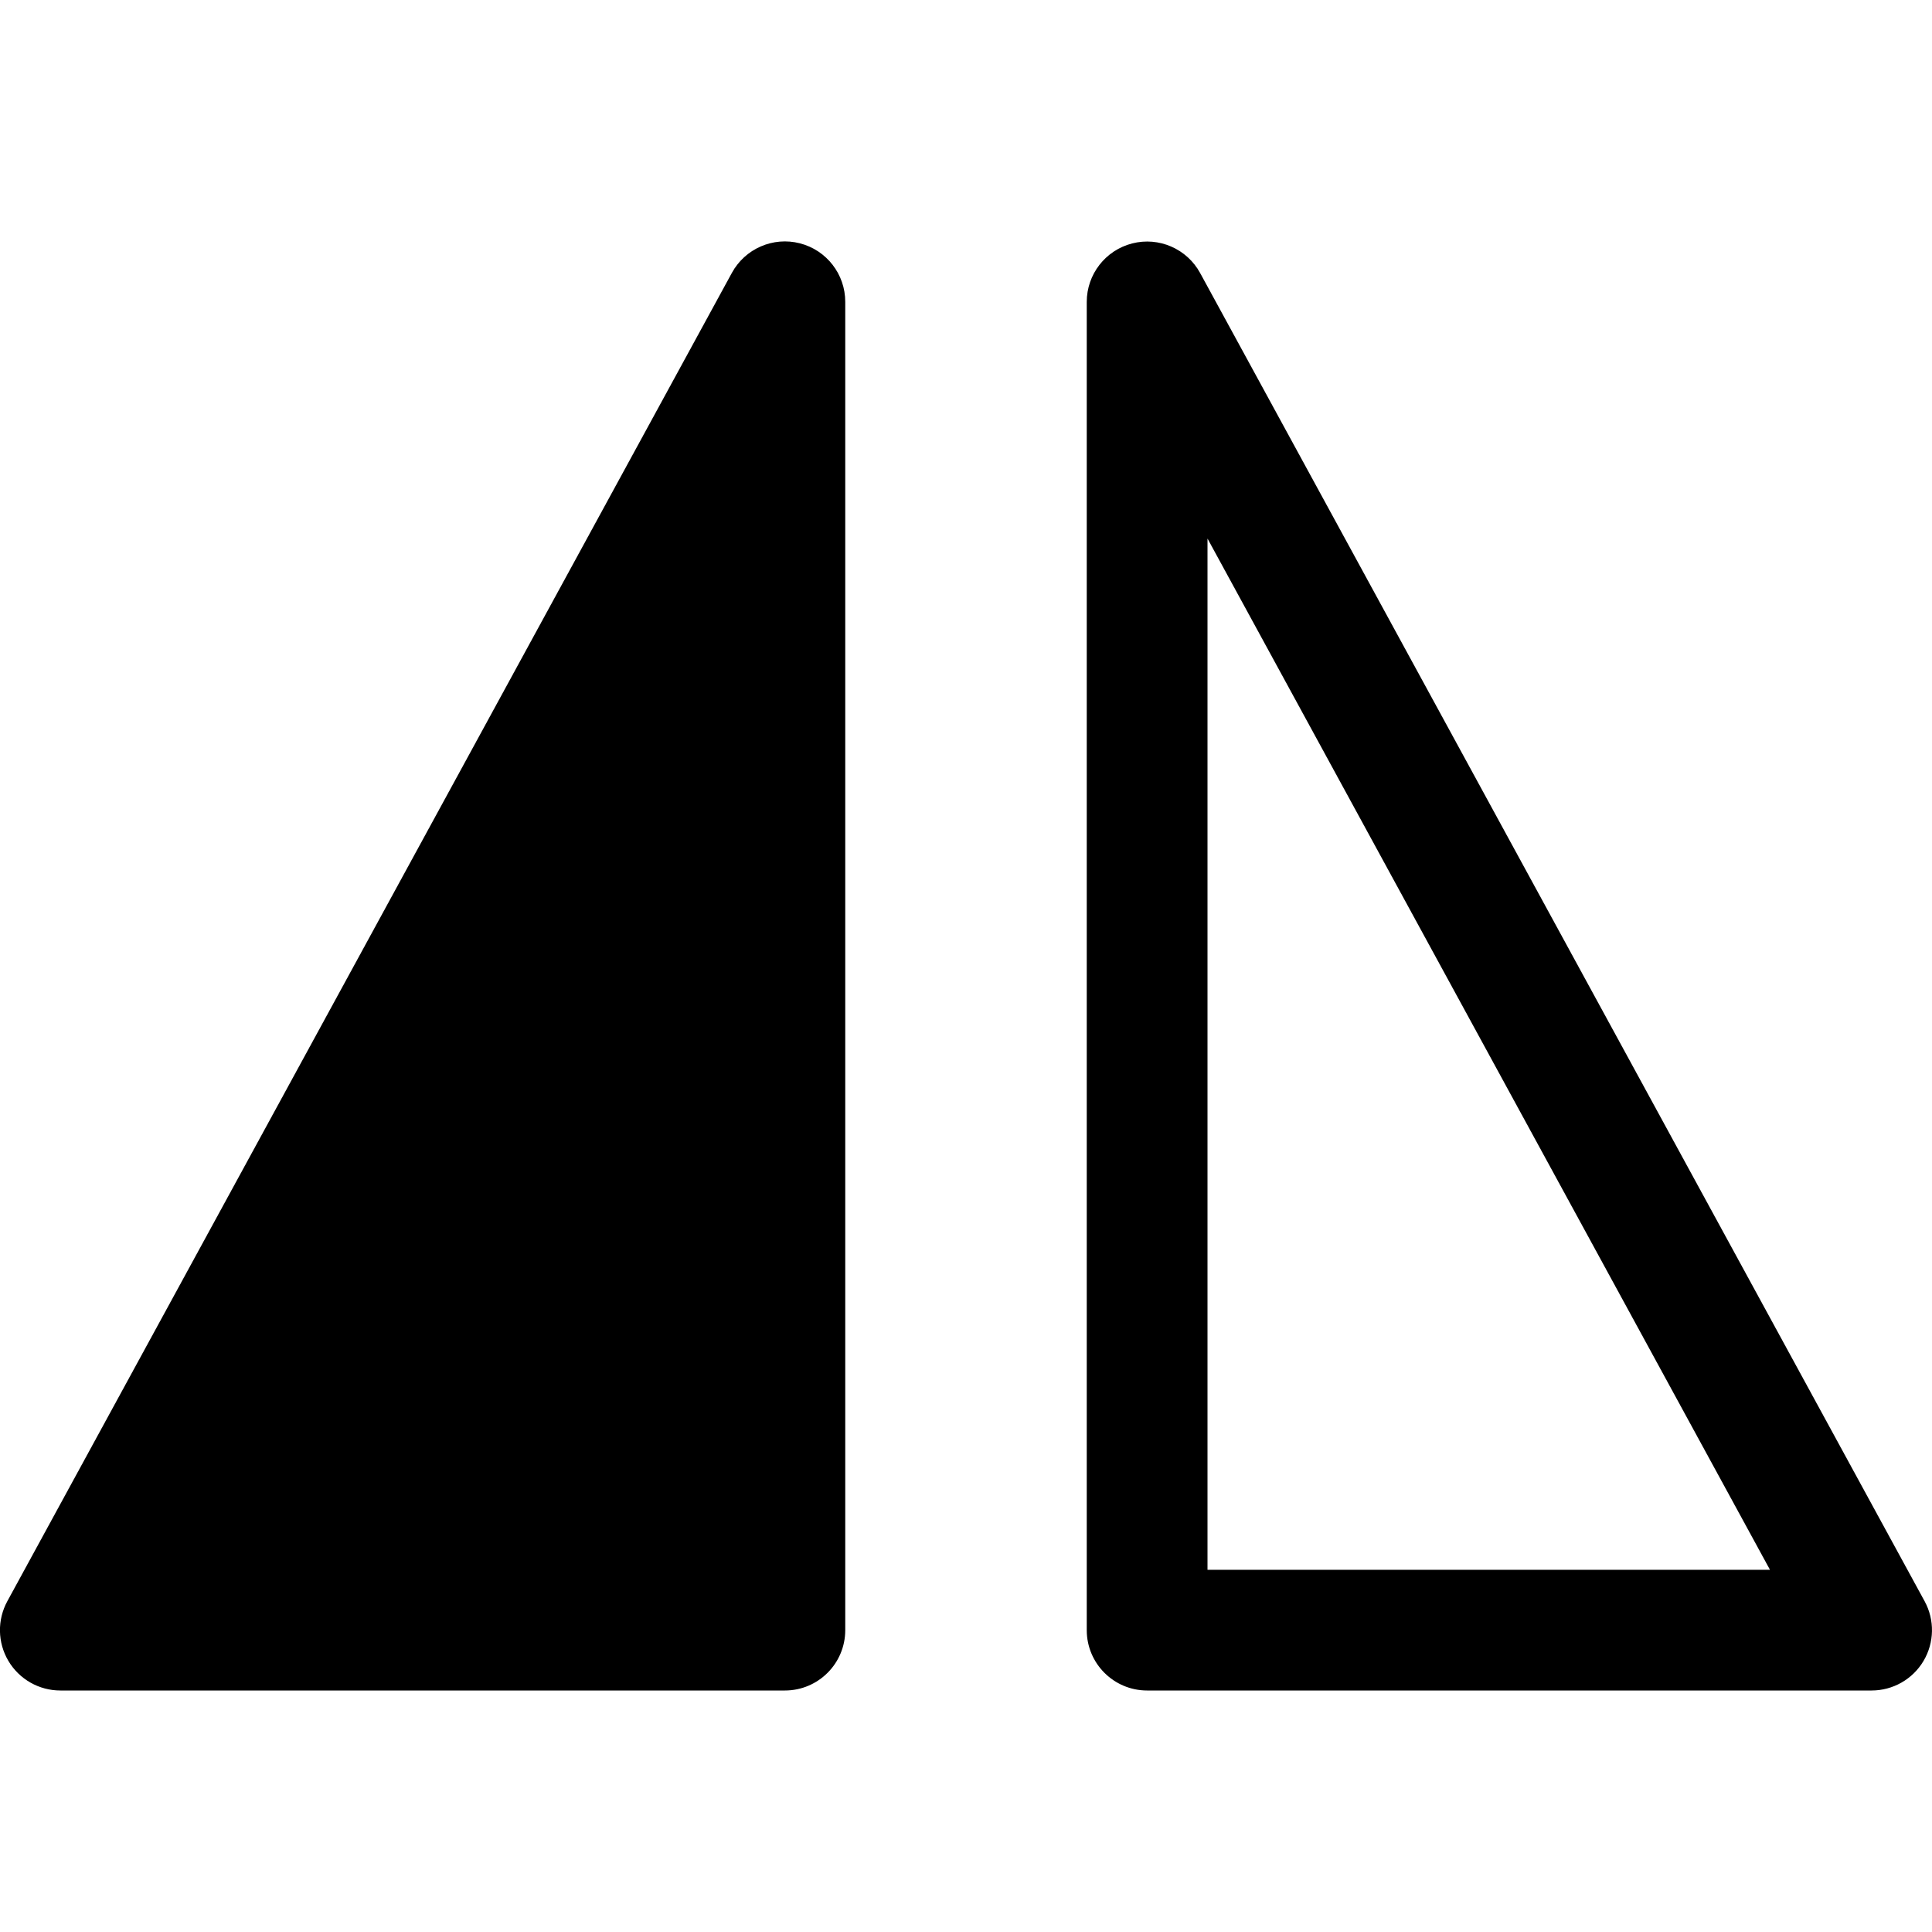
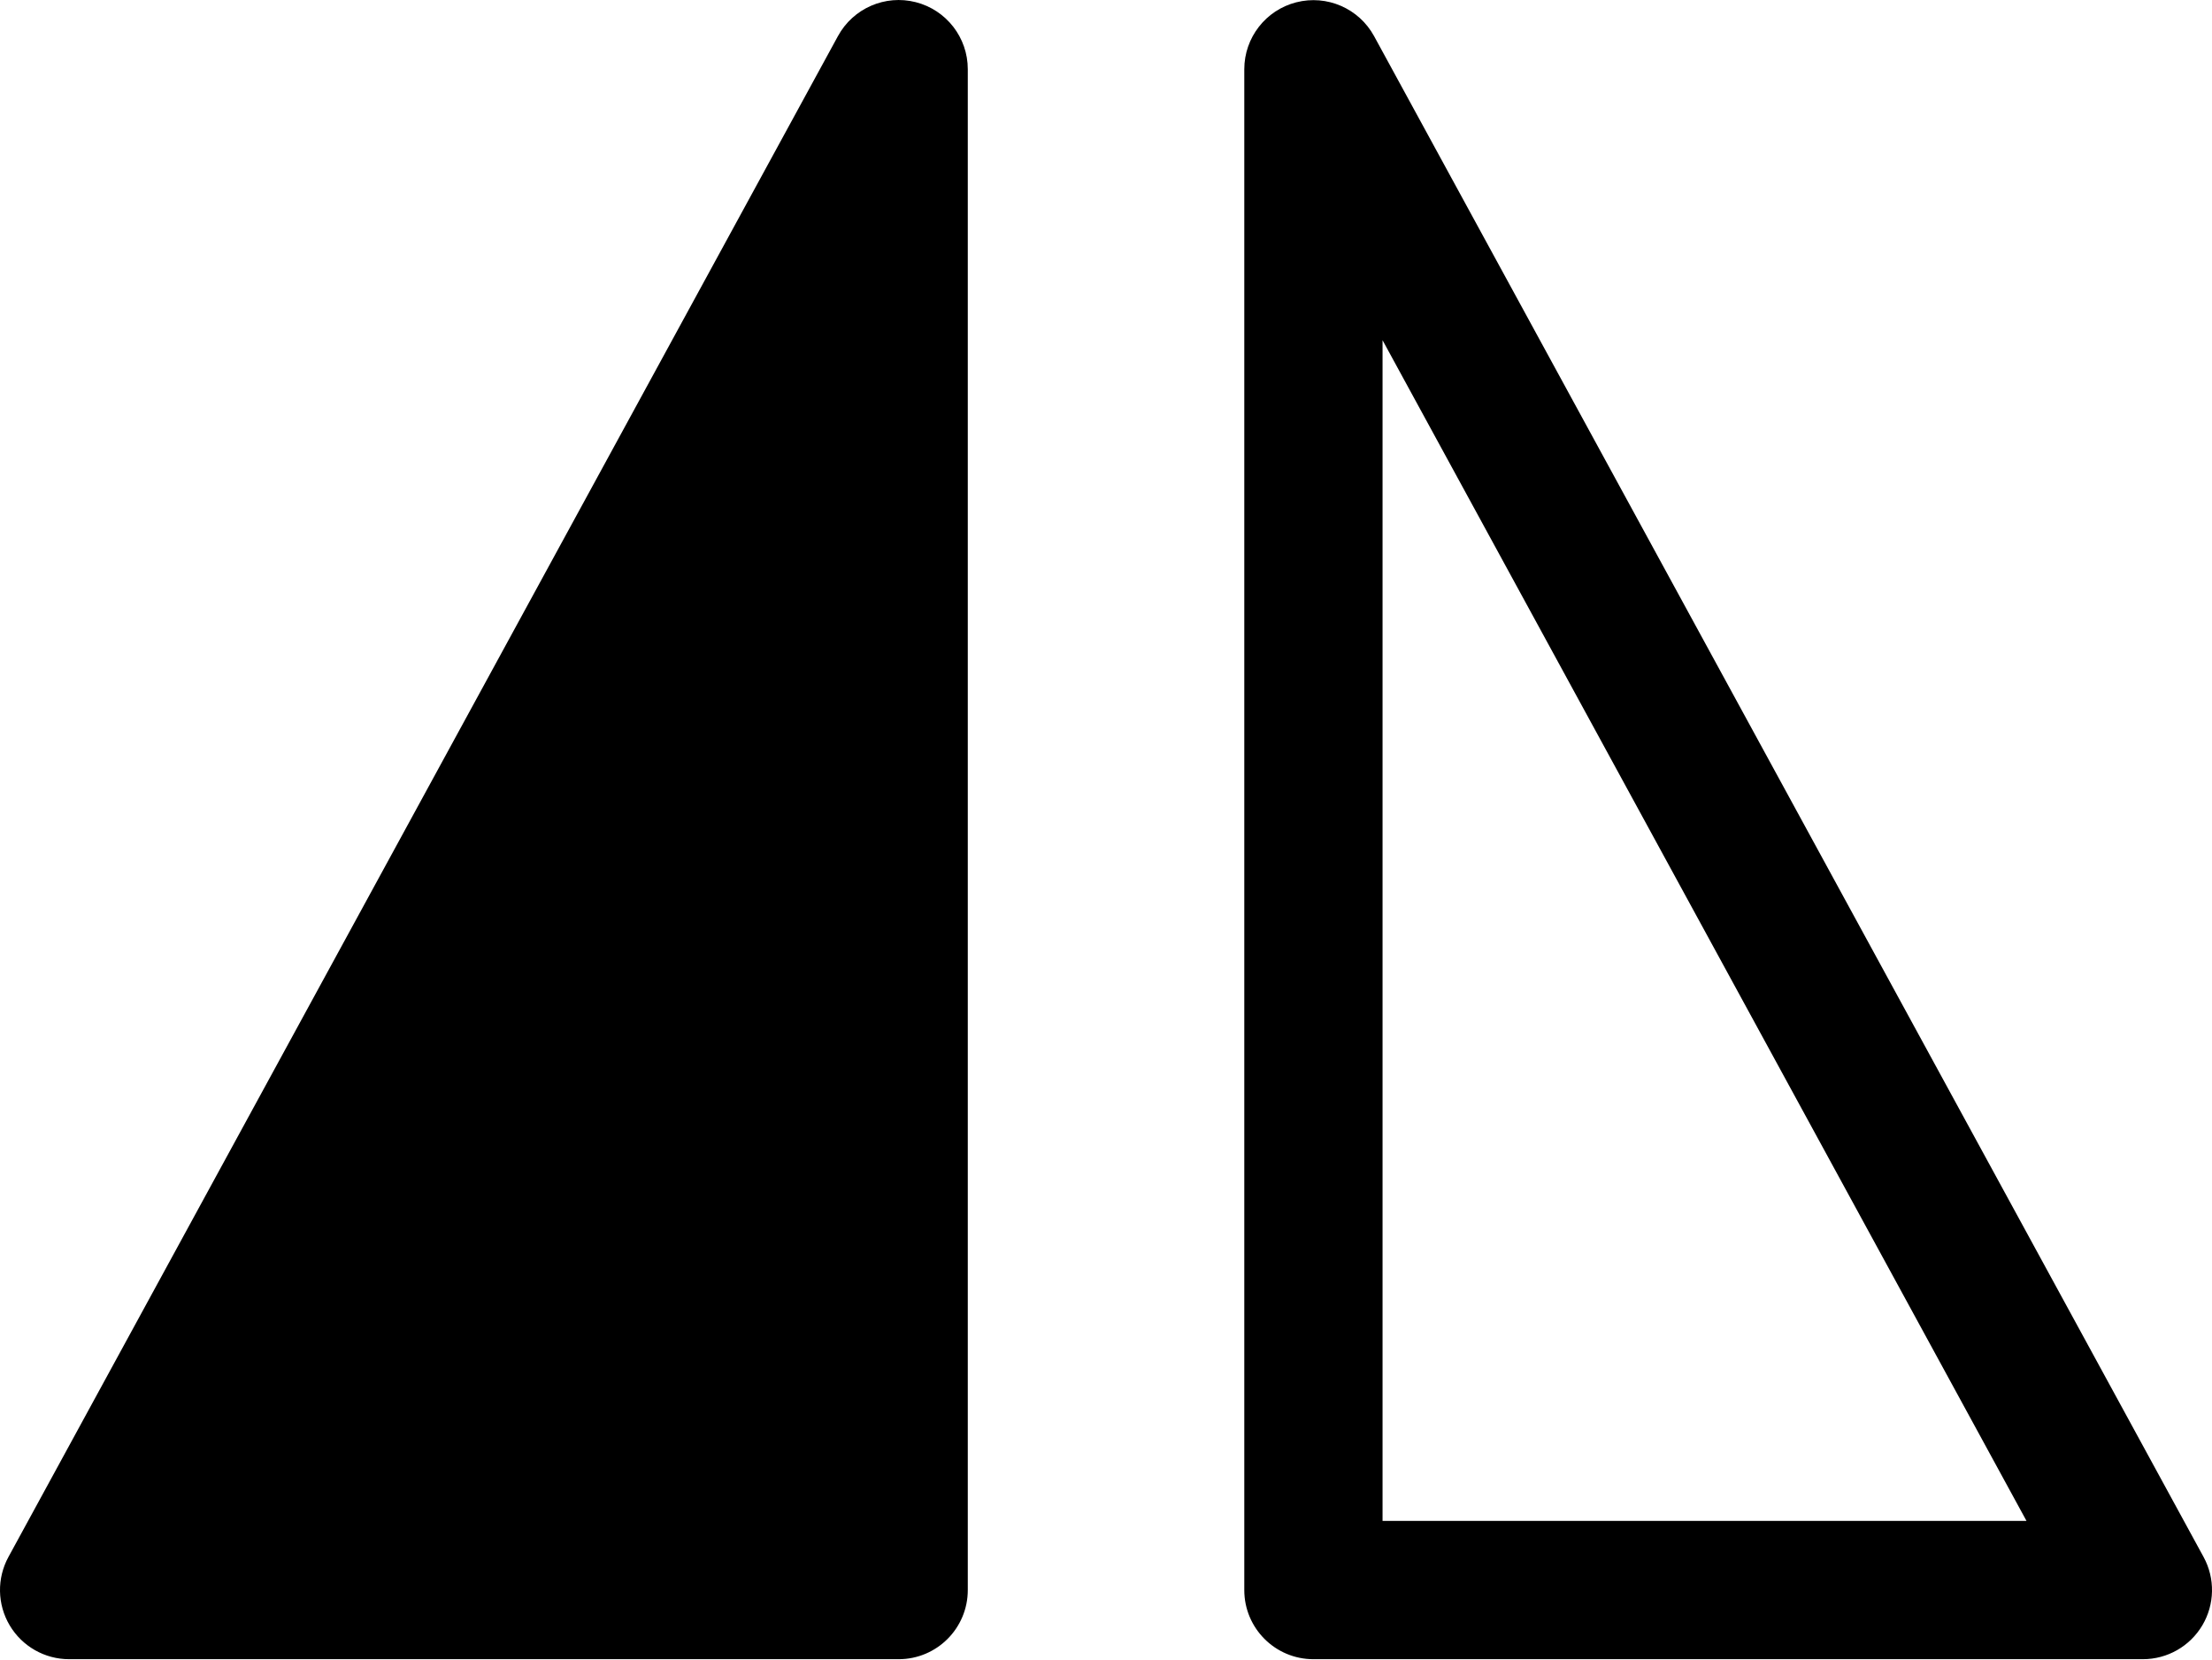
- <svg xmlns="http://www.w3.org/2000/svg" width="16" height="16" fill="currentColor" class="bi bi-symmetry-vertical" viewBox="0 0 16 16">
-   <path d="M7 2.5a.5.5 0 0 0-.939-.24l-6 11A.5.5 0 0 0 .5 14h6a.5.5 0 0 0 .5-.5zm2.376-.484a.5.5 0 0 1 .563.245l6 11A.5.5 0 0 1 15.5 14h-6a.5.5 0 0 1-.5-.5v-11a.5.5 0 0 1 .376-.484M10 4.46V13h4.658L10 4.46z" />
+ <svg xmlns="http://www.w3.org/2000/svg" width="151.174" height="113.386" fill="currentColor" class="bi bi-symmetry-vertical" viewBox="0 0 151.174 113.386" version="1.1" id="svg2103">
+   <defs id="defs2107" />
+   <path d="M 66.141,4.73 A 4.724,4.724 0 0 0 57.27,2.463 L 0.58,106.394 a 4.724,4.724 0 0 0 4.148,6.992 H 61.417 a 4.724,4.724 0 0 0 4.724,-4.724 z M 88.591,0.158 A 4.724,4.724 0 0 1 93.91,2.472 L 150.6,106.404 a 4.724,4.724 0 0 1 -4.148,6.982 H 89.762 a 4.724,4.724 0 0 1 -4.724,-4.724 V 4.73 a 4.724,4.724 0 0 1 3.553,-4.573 m 5.896,23.092 v 80.688 h 44.01 z" id="path2101" style="stroke-width:1" />
</svg>
